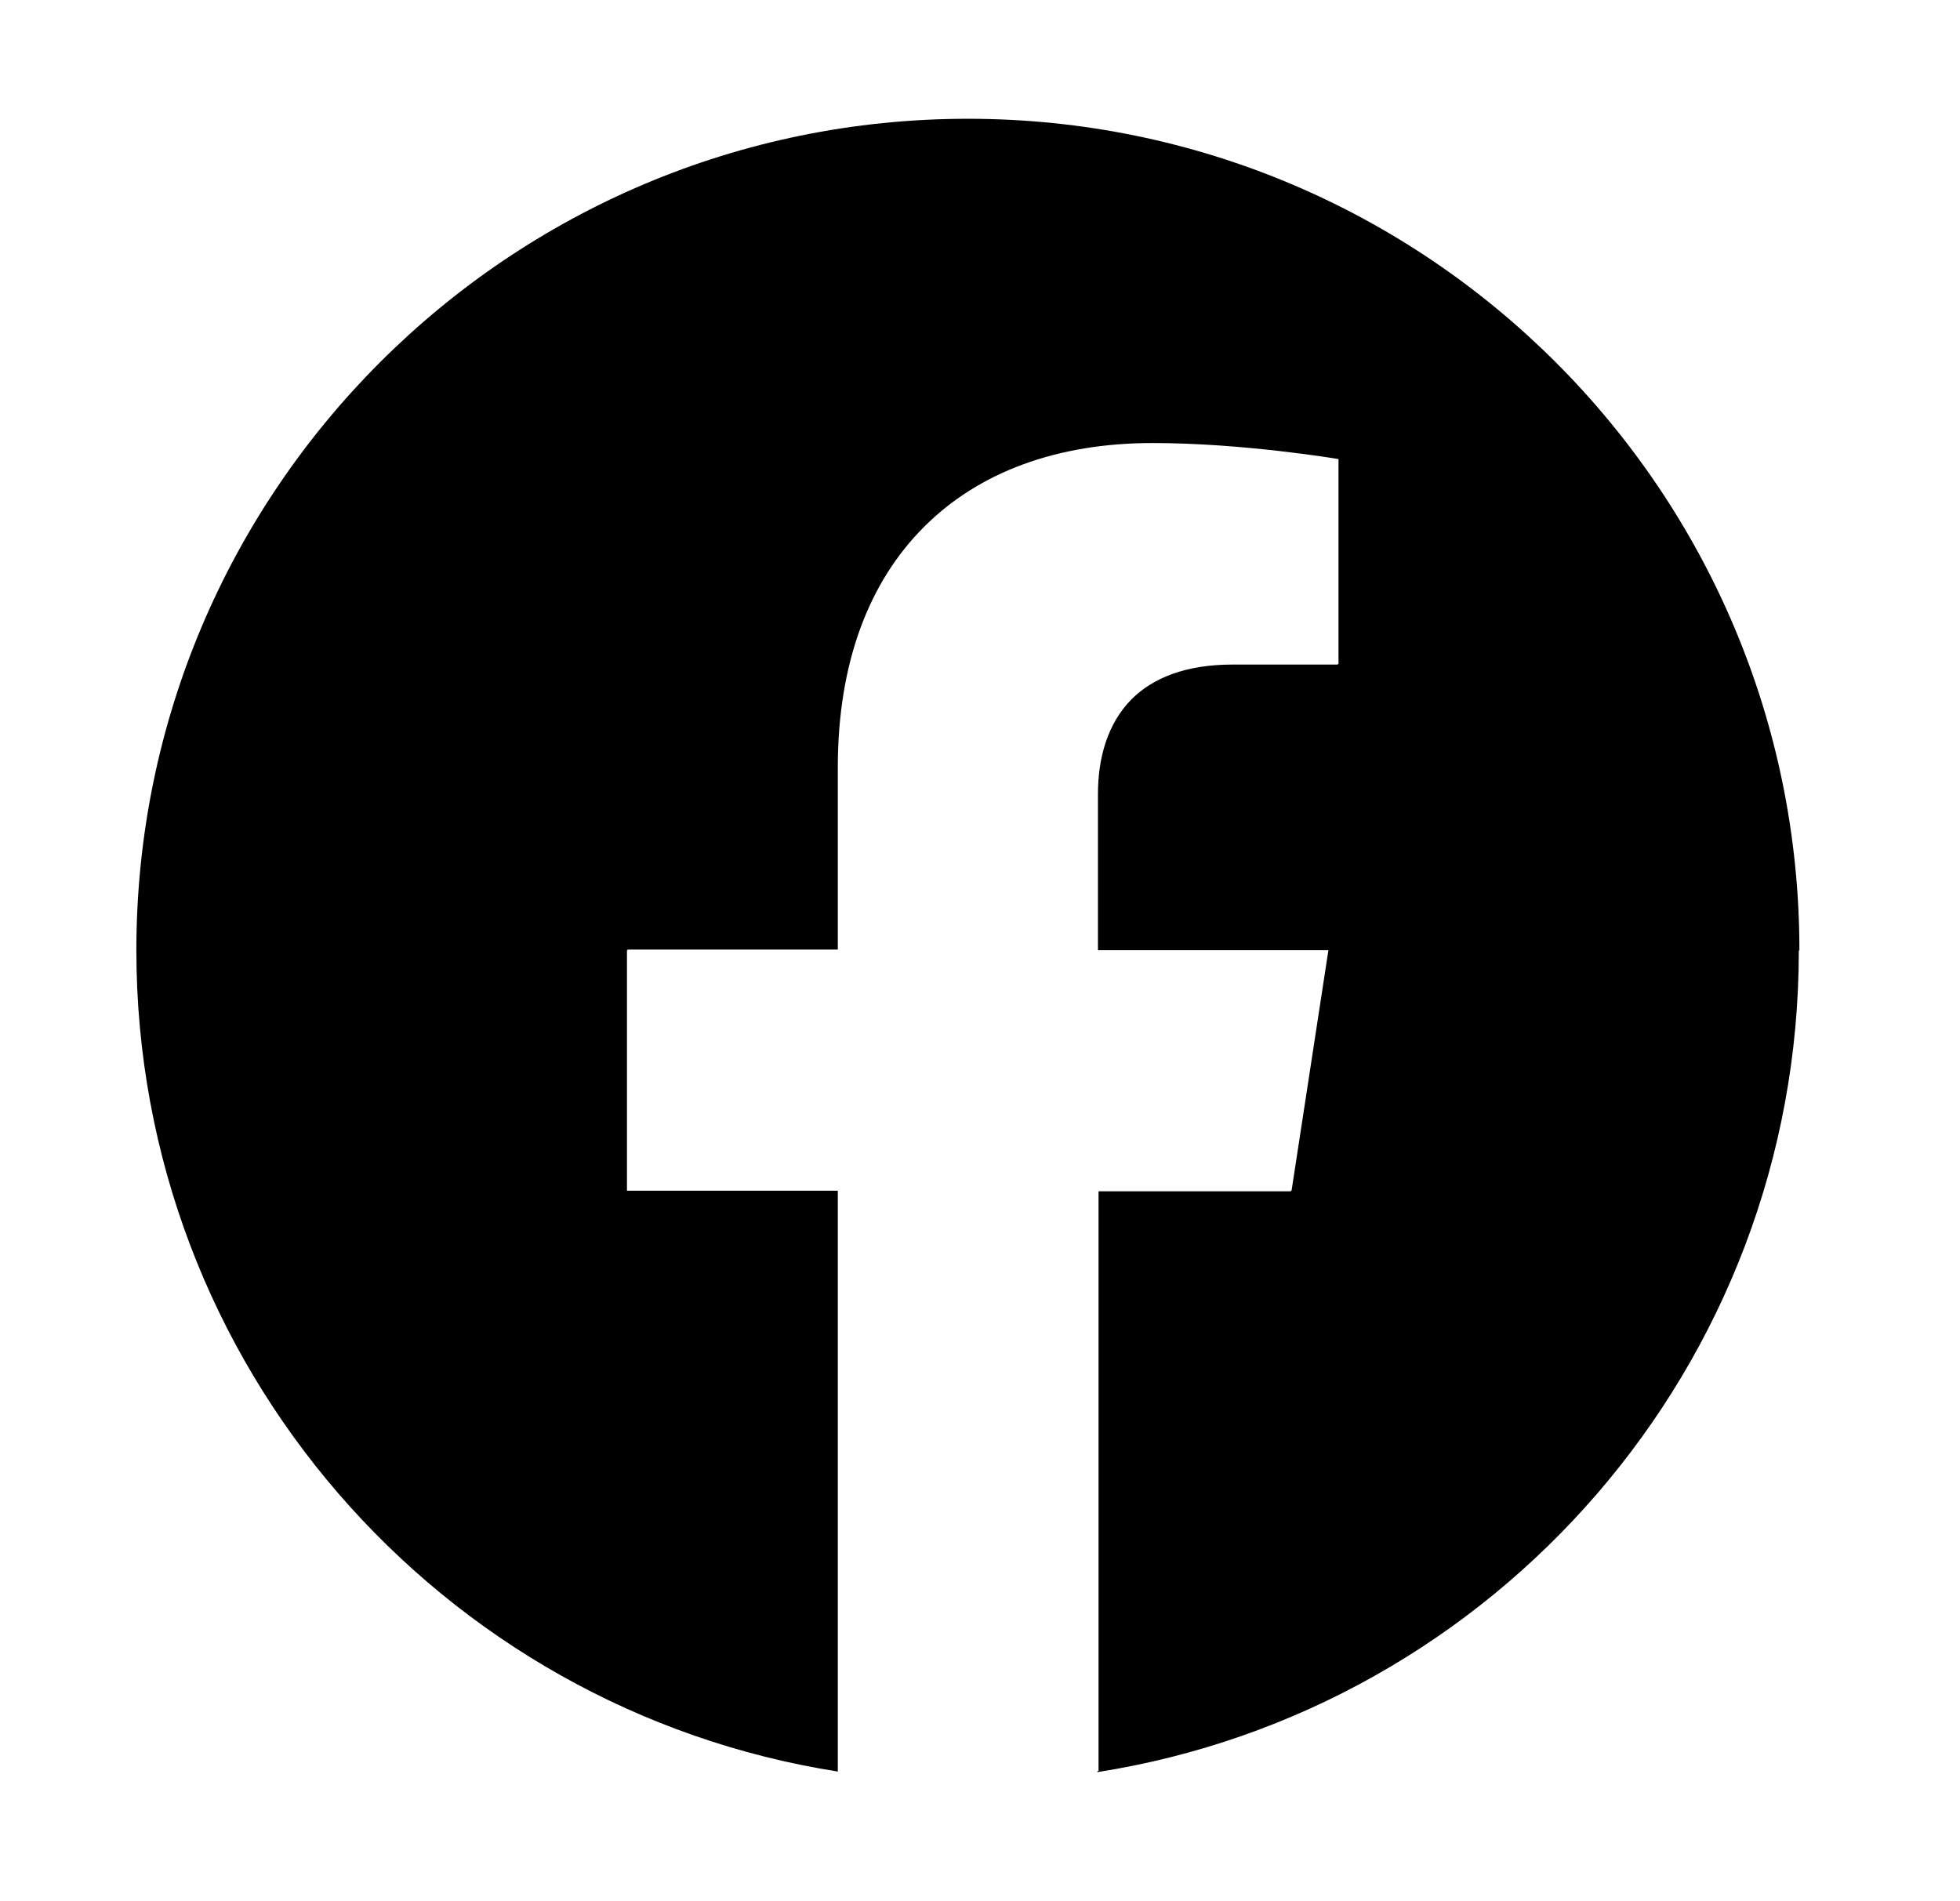
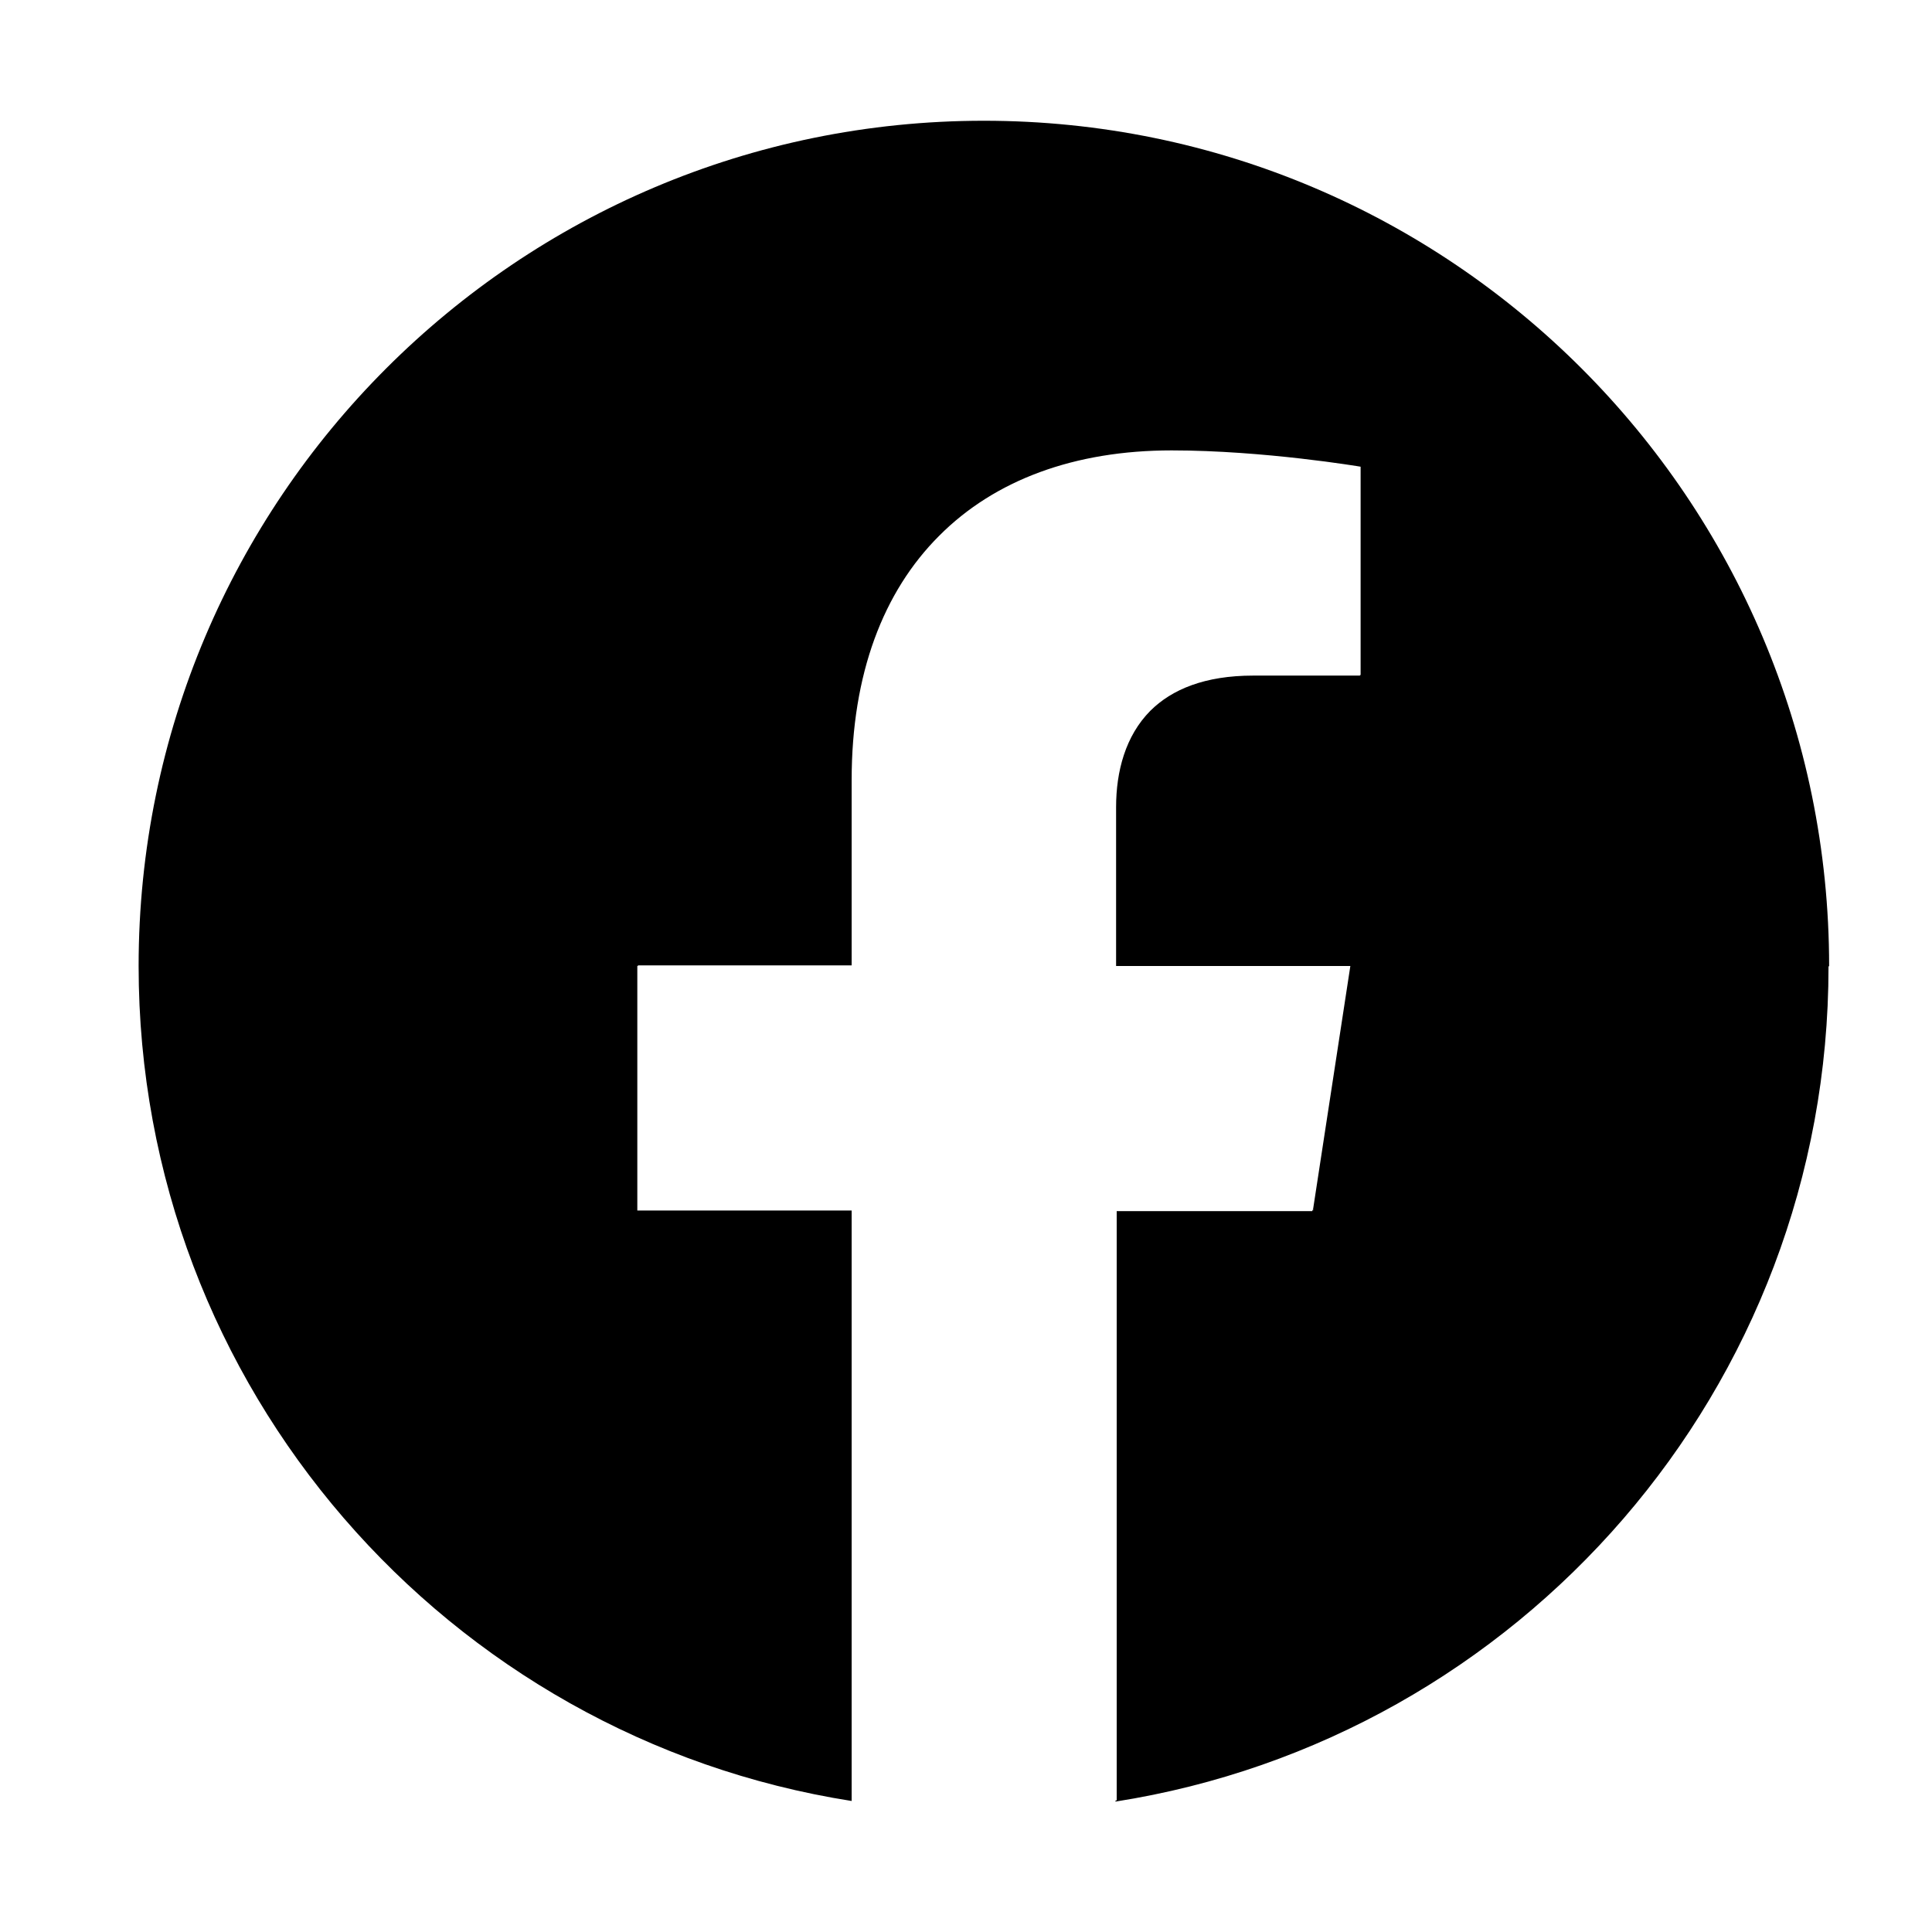
- <svg xmlns="http://www.w3.org/2000/svg" width="33" height="32" viewBox="0 0 33 32">
+ <svg xmlns="http://www.w3.org/2000/svg" viewBox="0 0 32 32">
  <path d="M16.296 2C24.026 2 30.296 8.27 30.296 16L30.286 16.01C30.286 23 25.166 28.79 18.476 29.84V29.823C18.483 29.822 18.489 29.821 18.496 29.82V20.06H21.736L21.739 20.04H21.747L21.746 20.05L21.756 20.04H21.747L22.366 16H18.486V13.37C18.486 12.775 18.641 12.189 19.053 11.773C19.41 11.418 19.956 11.19 20.756 11.19H22.526V11.18H22.536V7.73C22.536 7.73 20.936 7.46 19.406 7.46C17.802 7.46 16.478 7.947 15.555 8.875C14.63 9.799 14.106 11.162 14.106 12.92V15.99H10.566V16H10.556V20.05H14.106V29.83C7.416 28.78 2.296 22.99 2.296 16C2.296 8.27 8.566 2 16.296 2Z" />
</svg>
